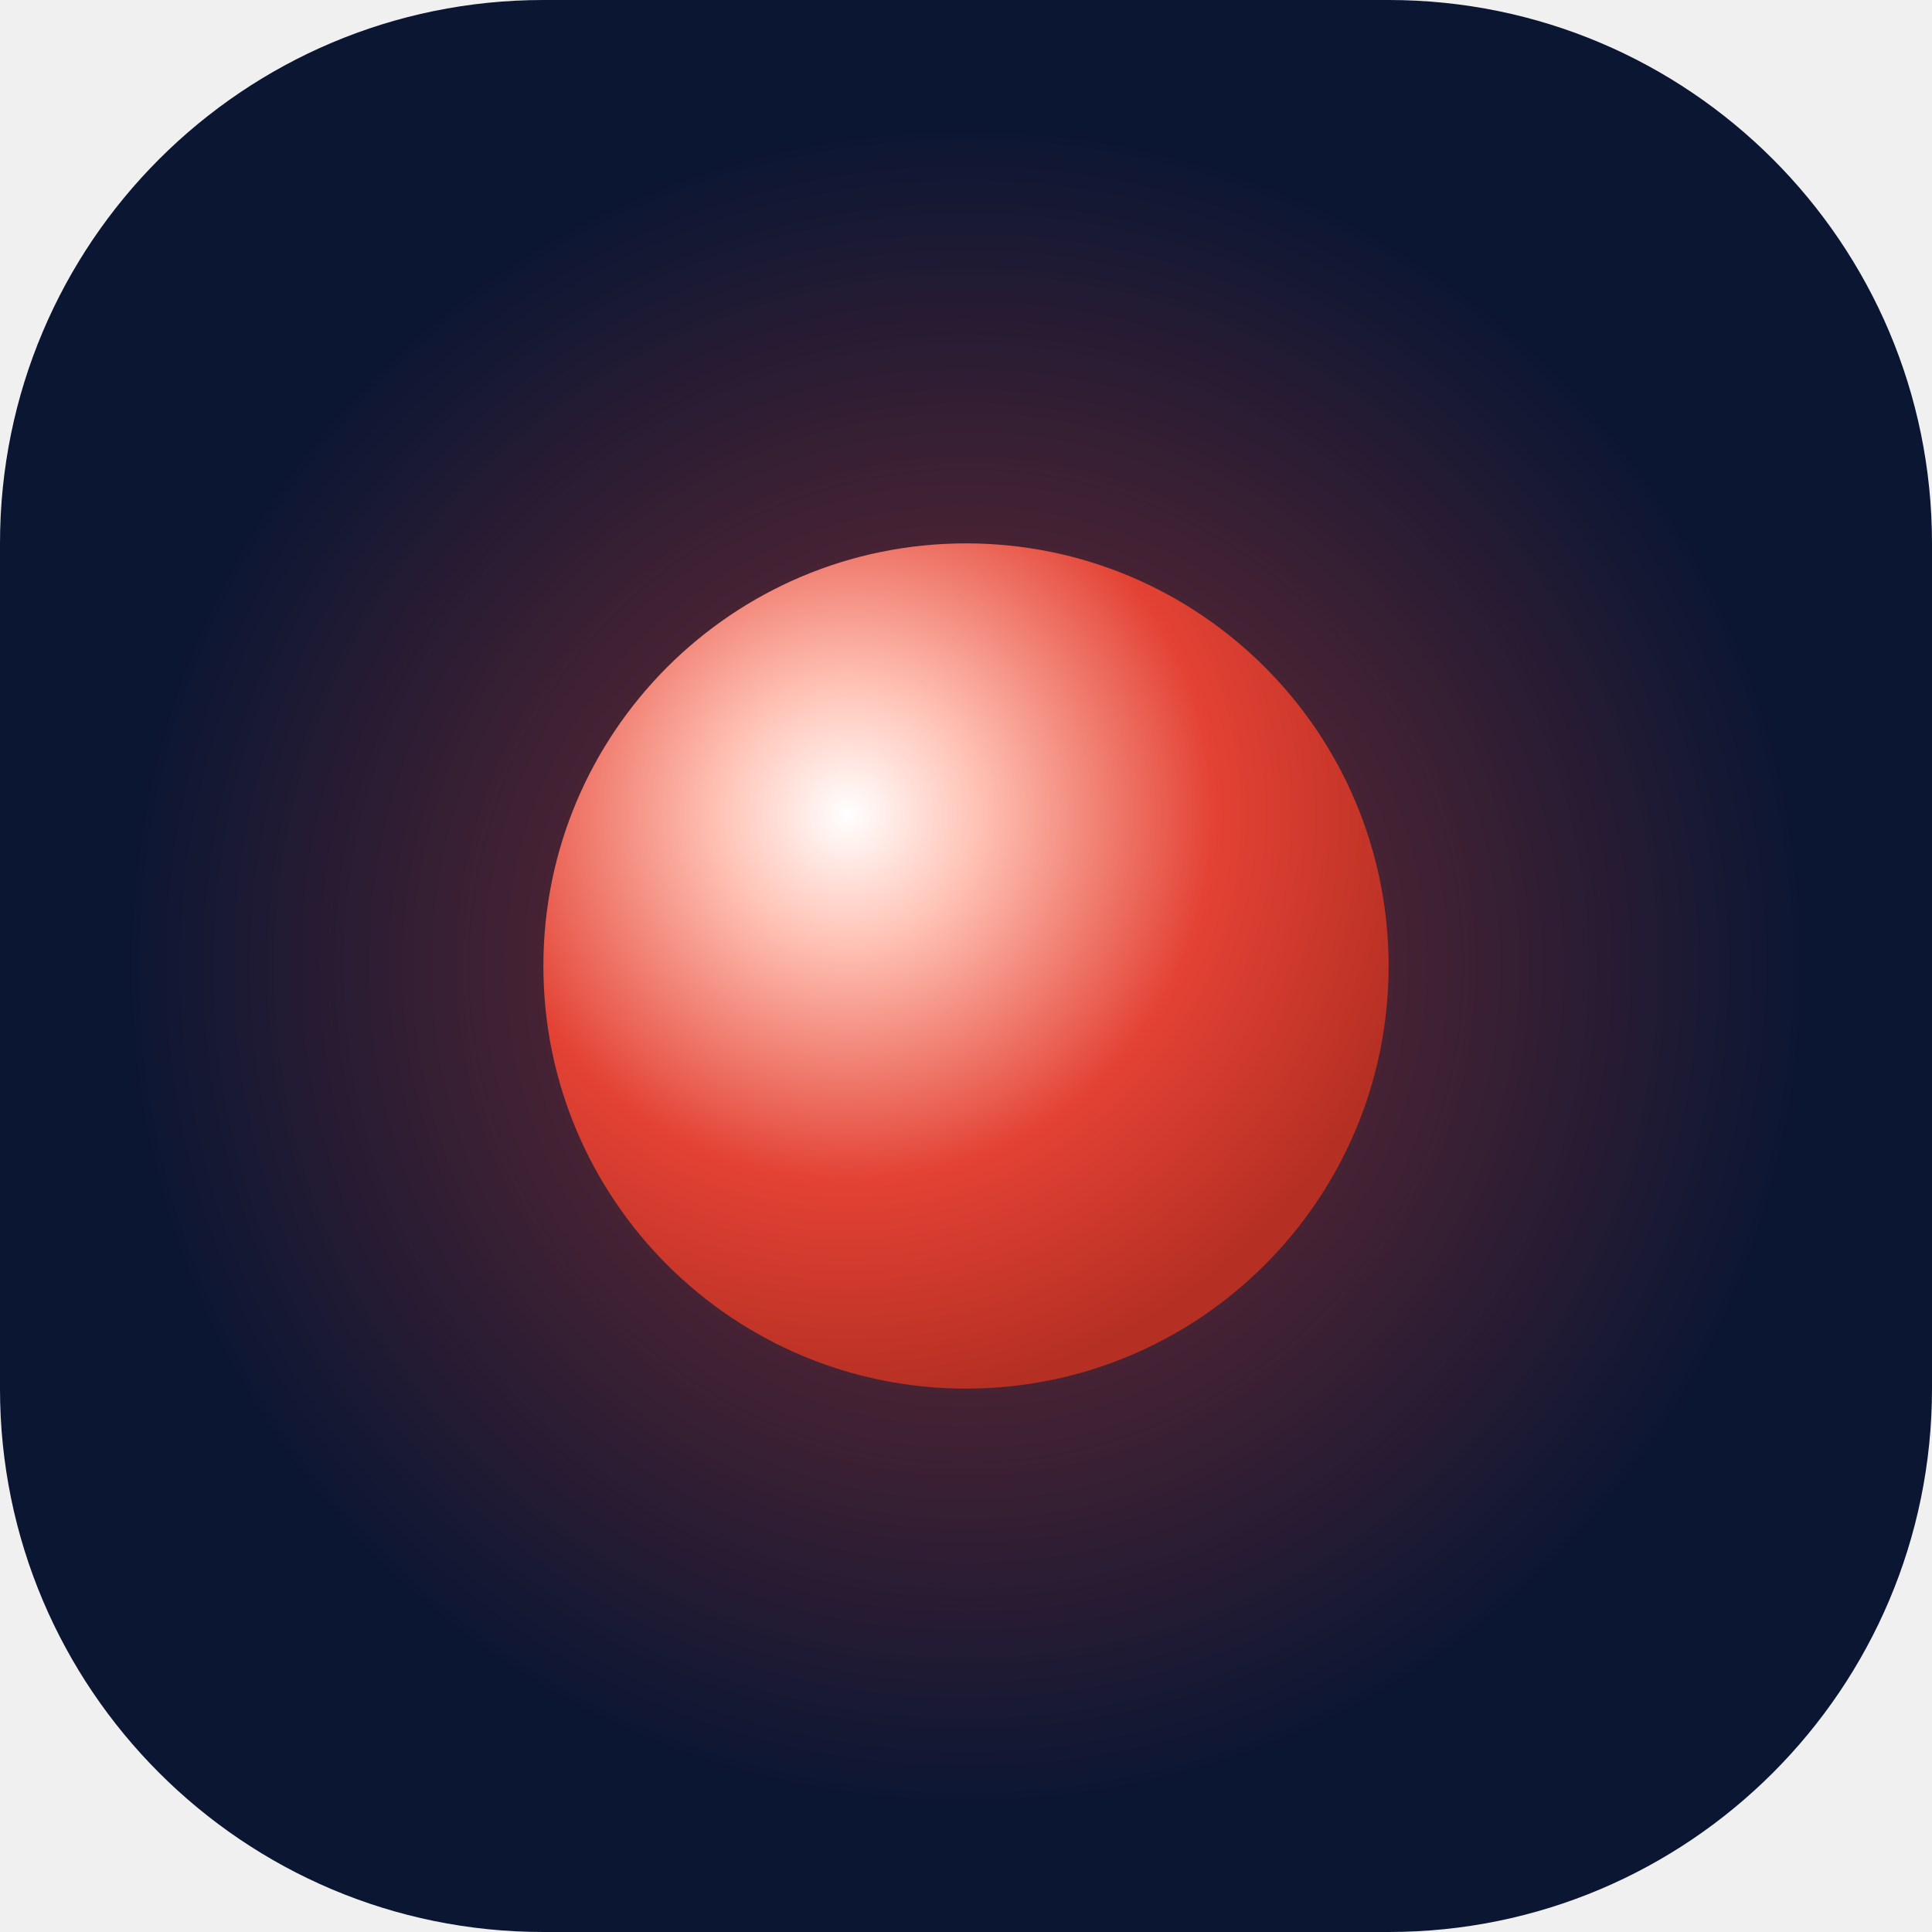
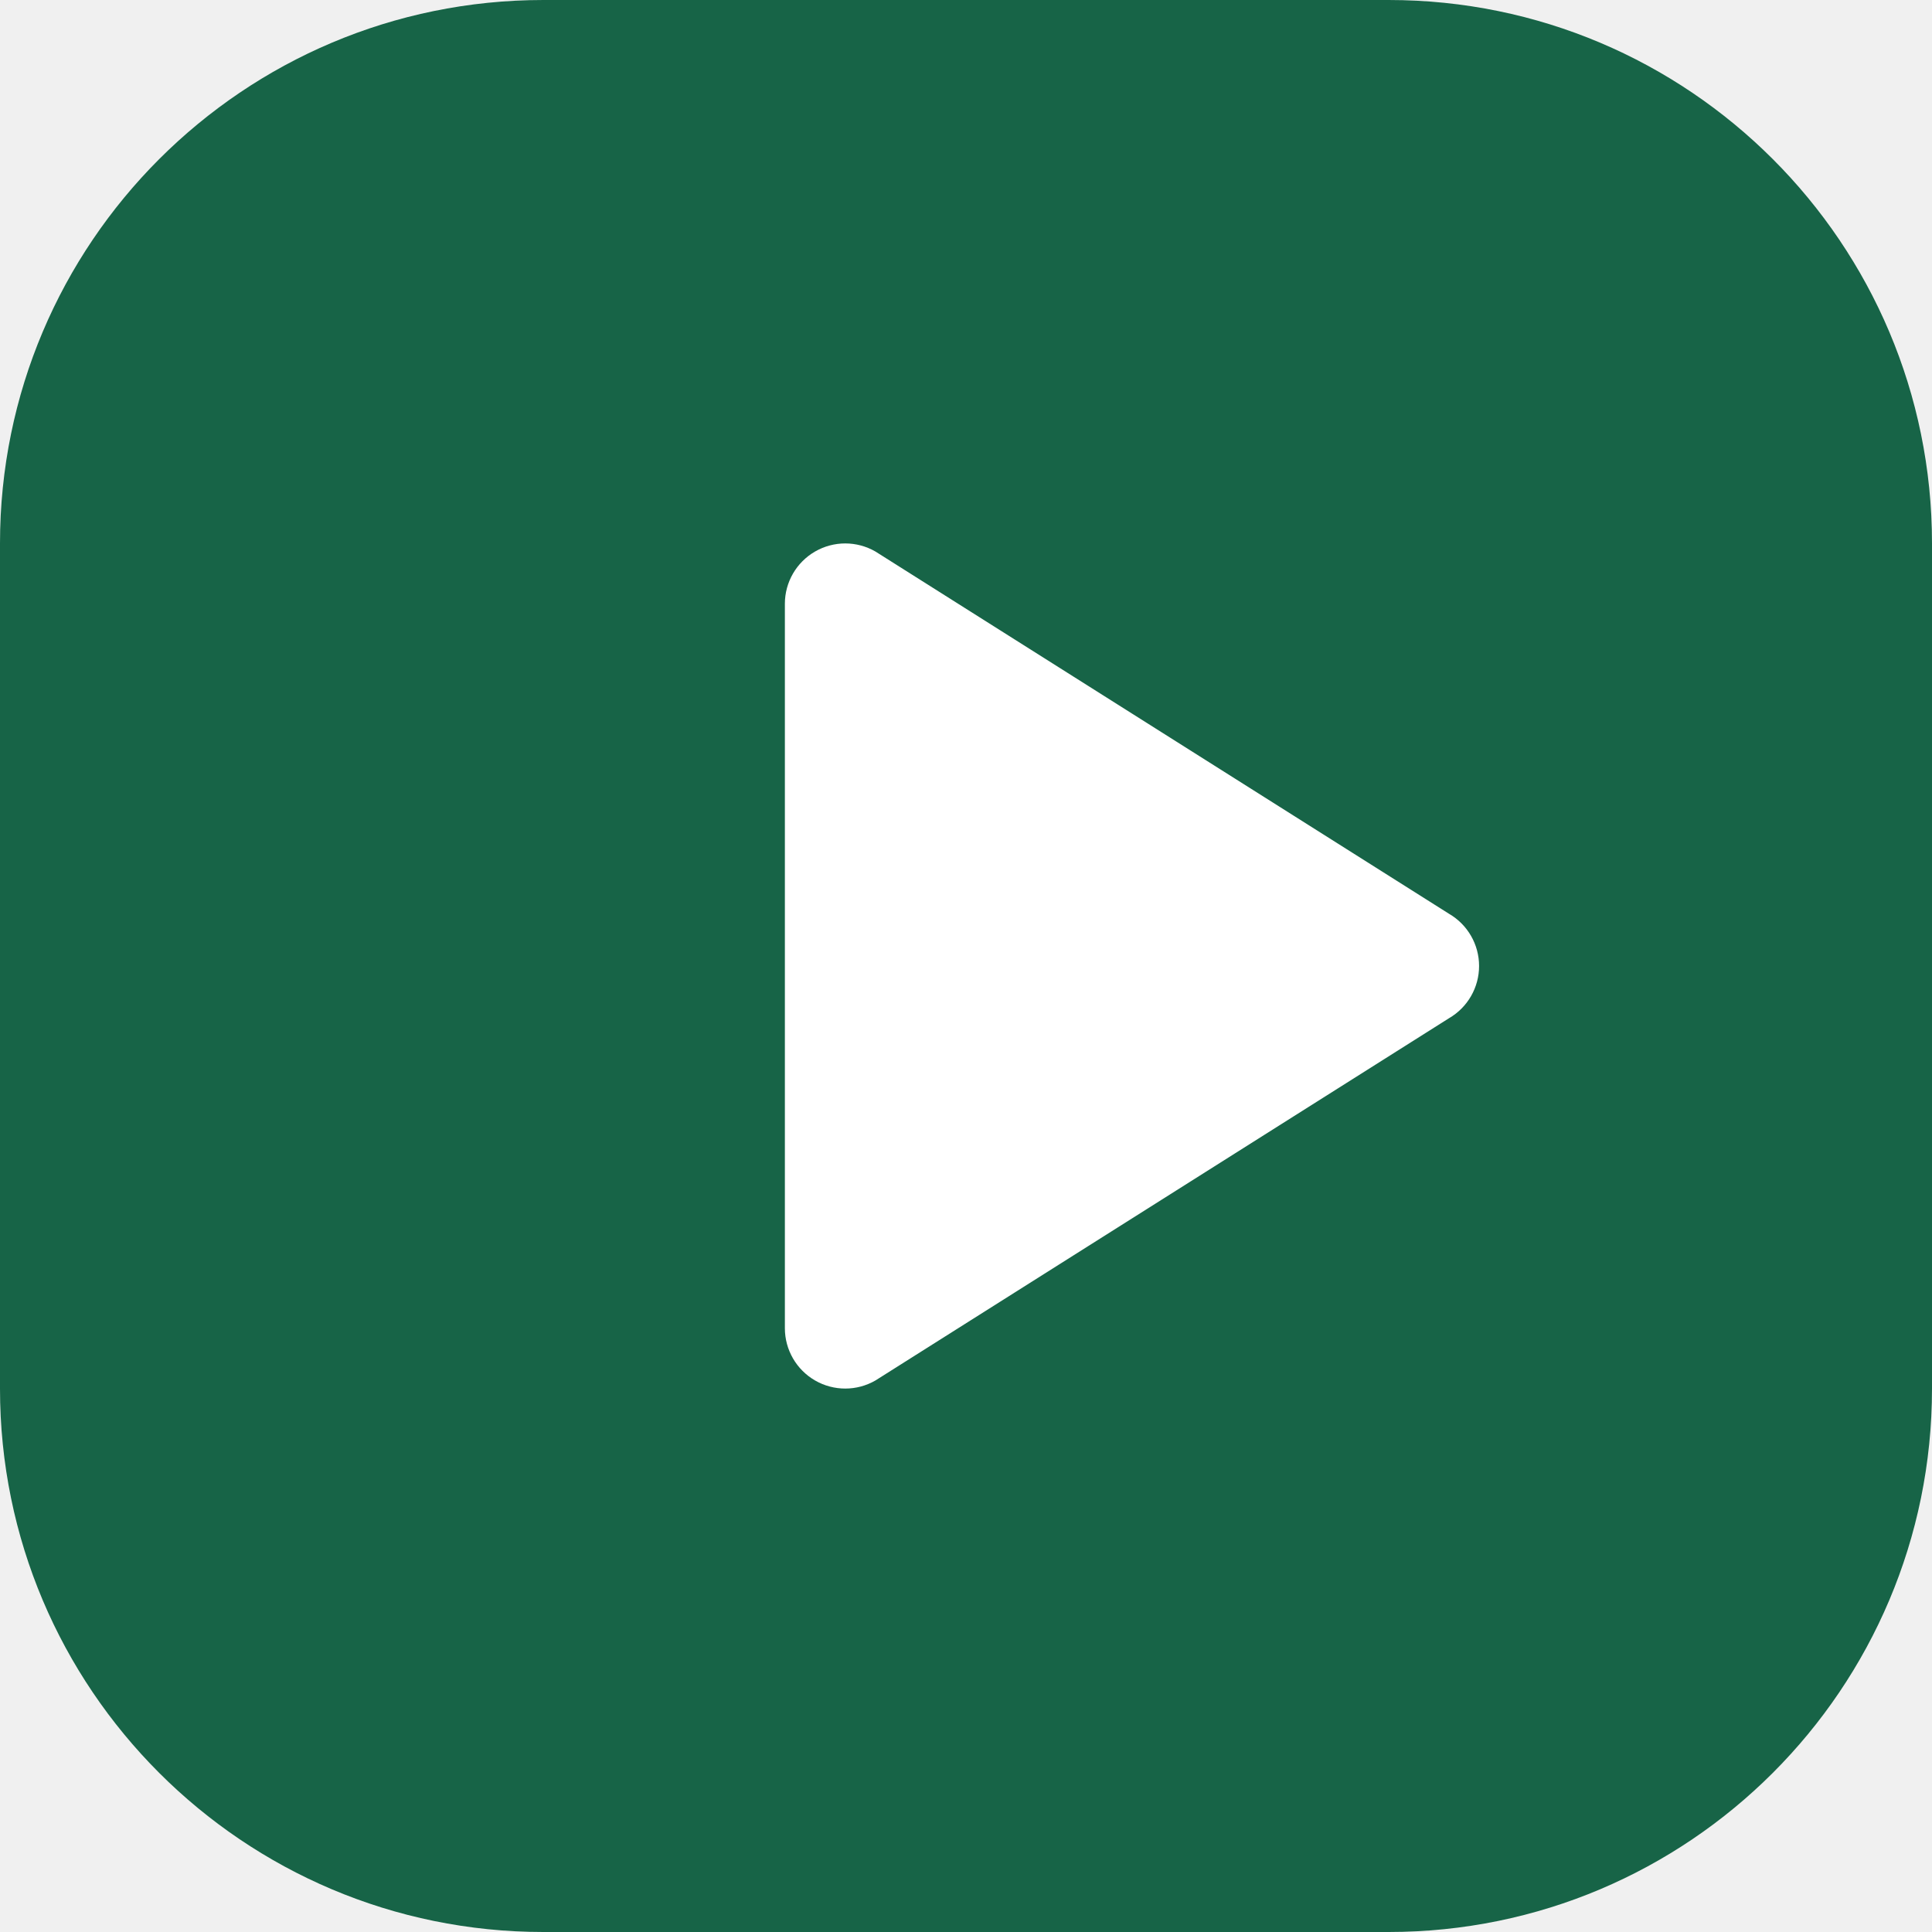
<svg xmlns="http://www.w3.org/2000/svg" viewBox="0 0 64 64" width="64" height="64">
-   <defs>
-     <radialGradient id="o" cx="36%" cy="32%" r="70%">
-       <stop offset="0" stop-color="#ffffff" />
-       <stop offset="0.22" stop-color="#ffc2b5" />
-       <stop offset="0.62" stop-color="#e34234" />
-       <stop offset="1" stop-color="#b52f23" />
-     </radialGradient>
-     <radialGradient id="g" cx="50%" cy="50%" r="50%">
-       <stop offset="0" stop-color="#e34234" stop-opacity="0.55" />
-       <stop offset="1" stop-color="#e34234" stop-opacity="0" />
-     </radialGradient>
-   </defs>
-   <rect width="64" height="64" rx="18" fill="#0b1633" />
-   <circle cx="32" cy="32" r="28" fill="url(#g)" />
-   <circle cx="32" cy="32" r="14" fill="url(#o)" />
+   <rect width="64" height="64" rx="18" fill="#176447" />
+   <path d="M26 20a2 2 0 0 1 3-1.73l19 12a2 2 0 0 1 0 3.46l-19 12A2 2 0 0 1 26 44Z" fill="#ffffff" />
</svg>
